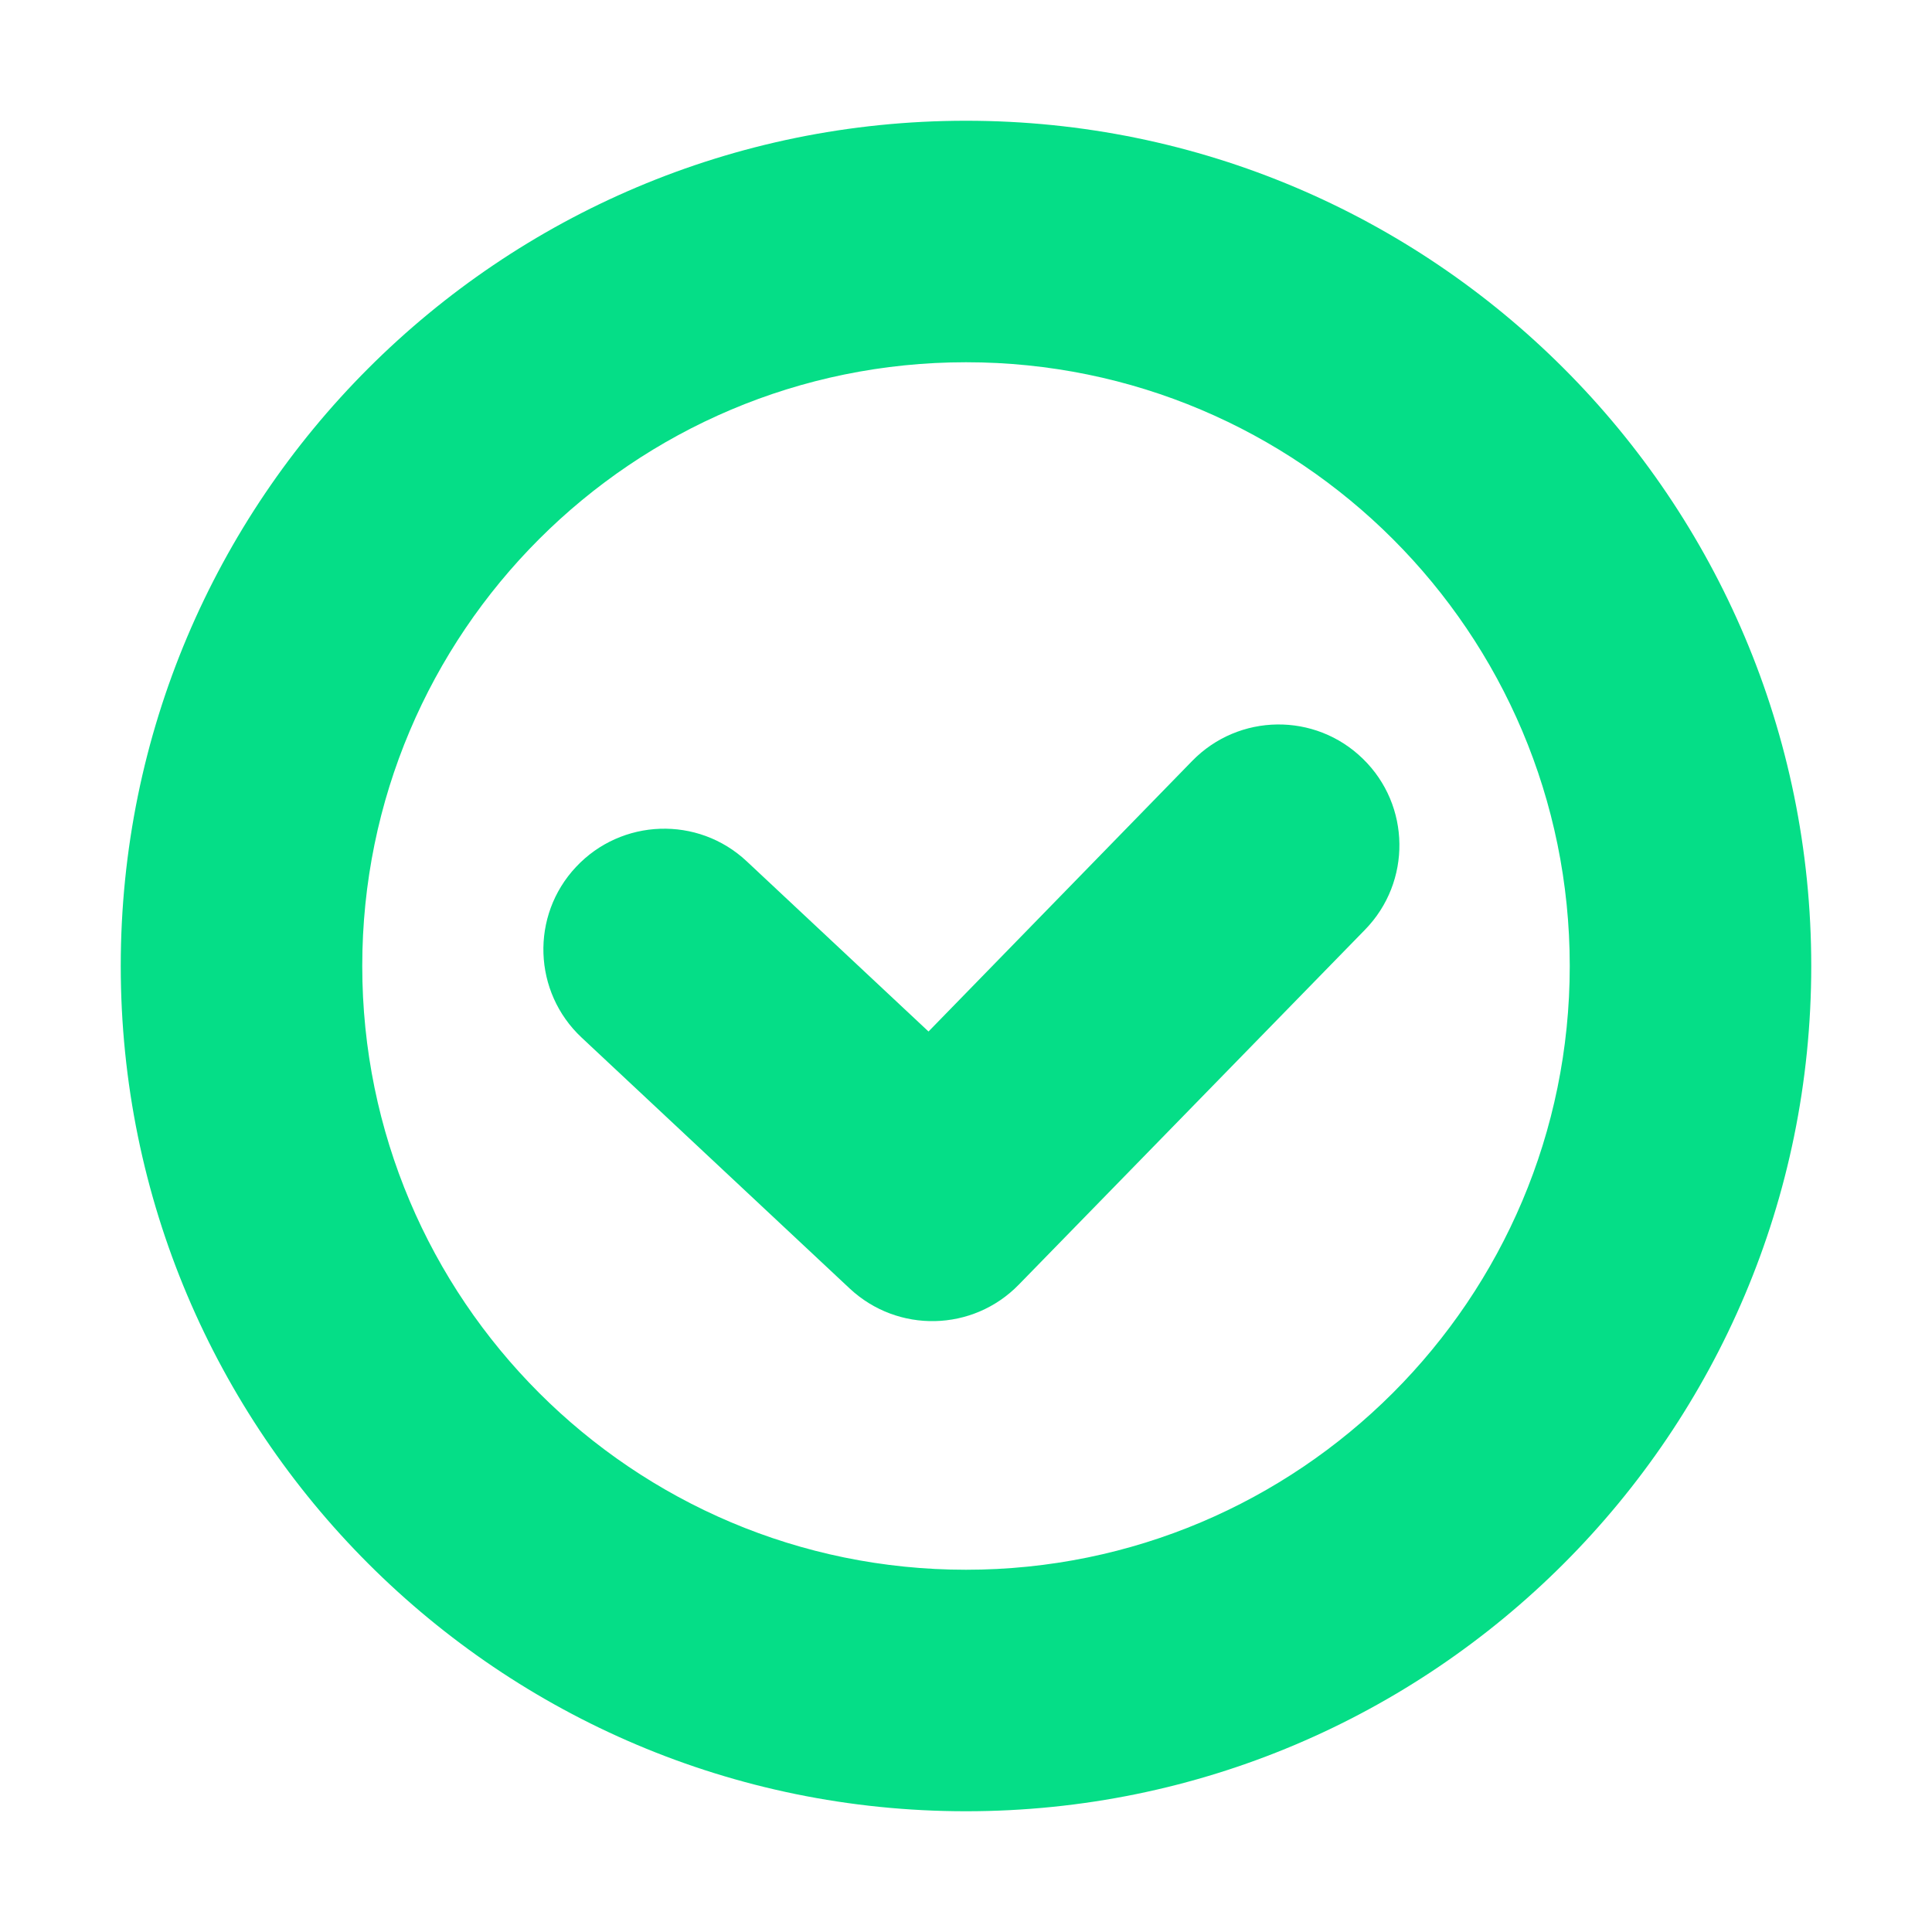
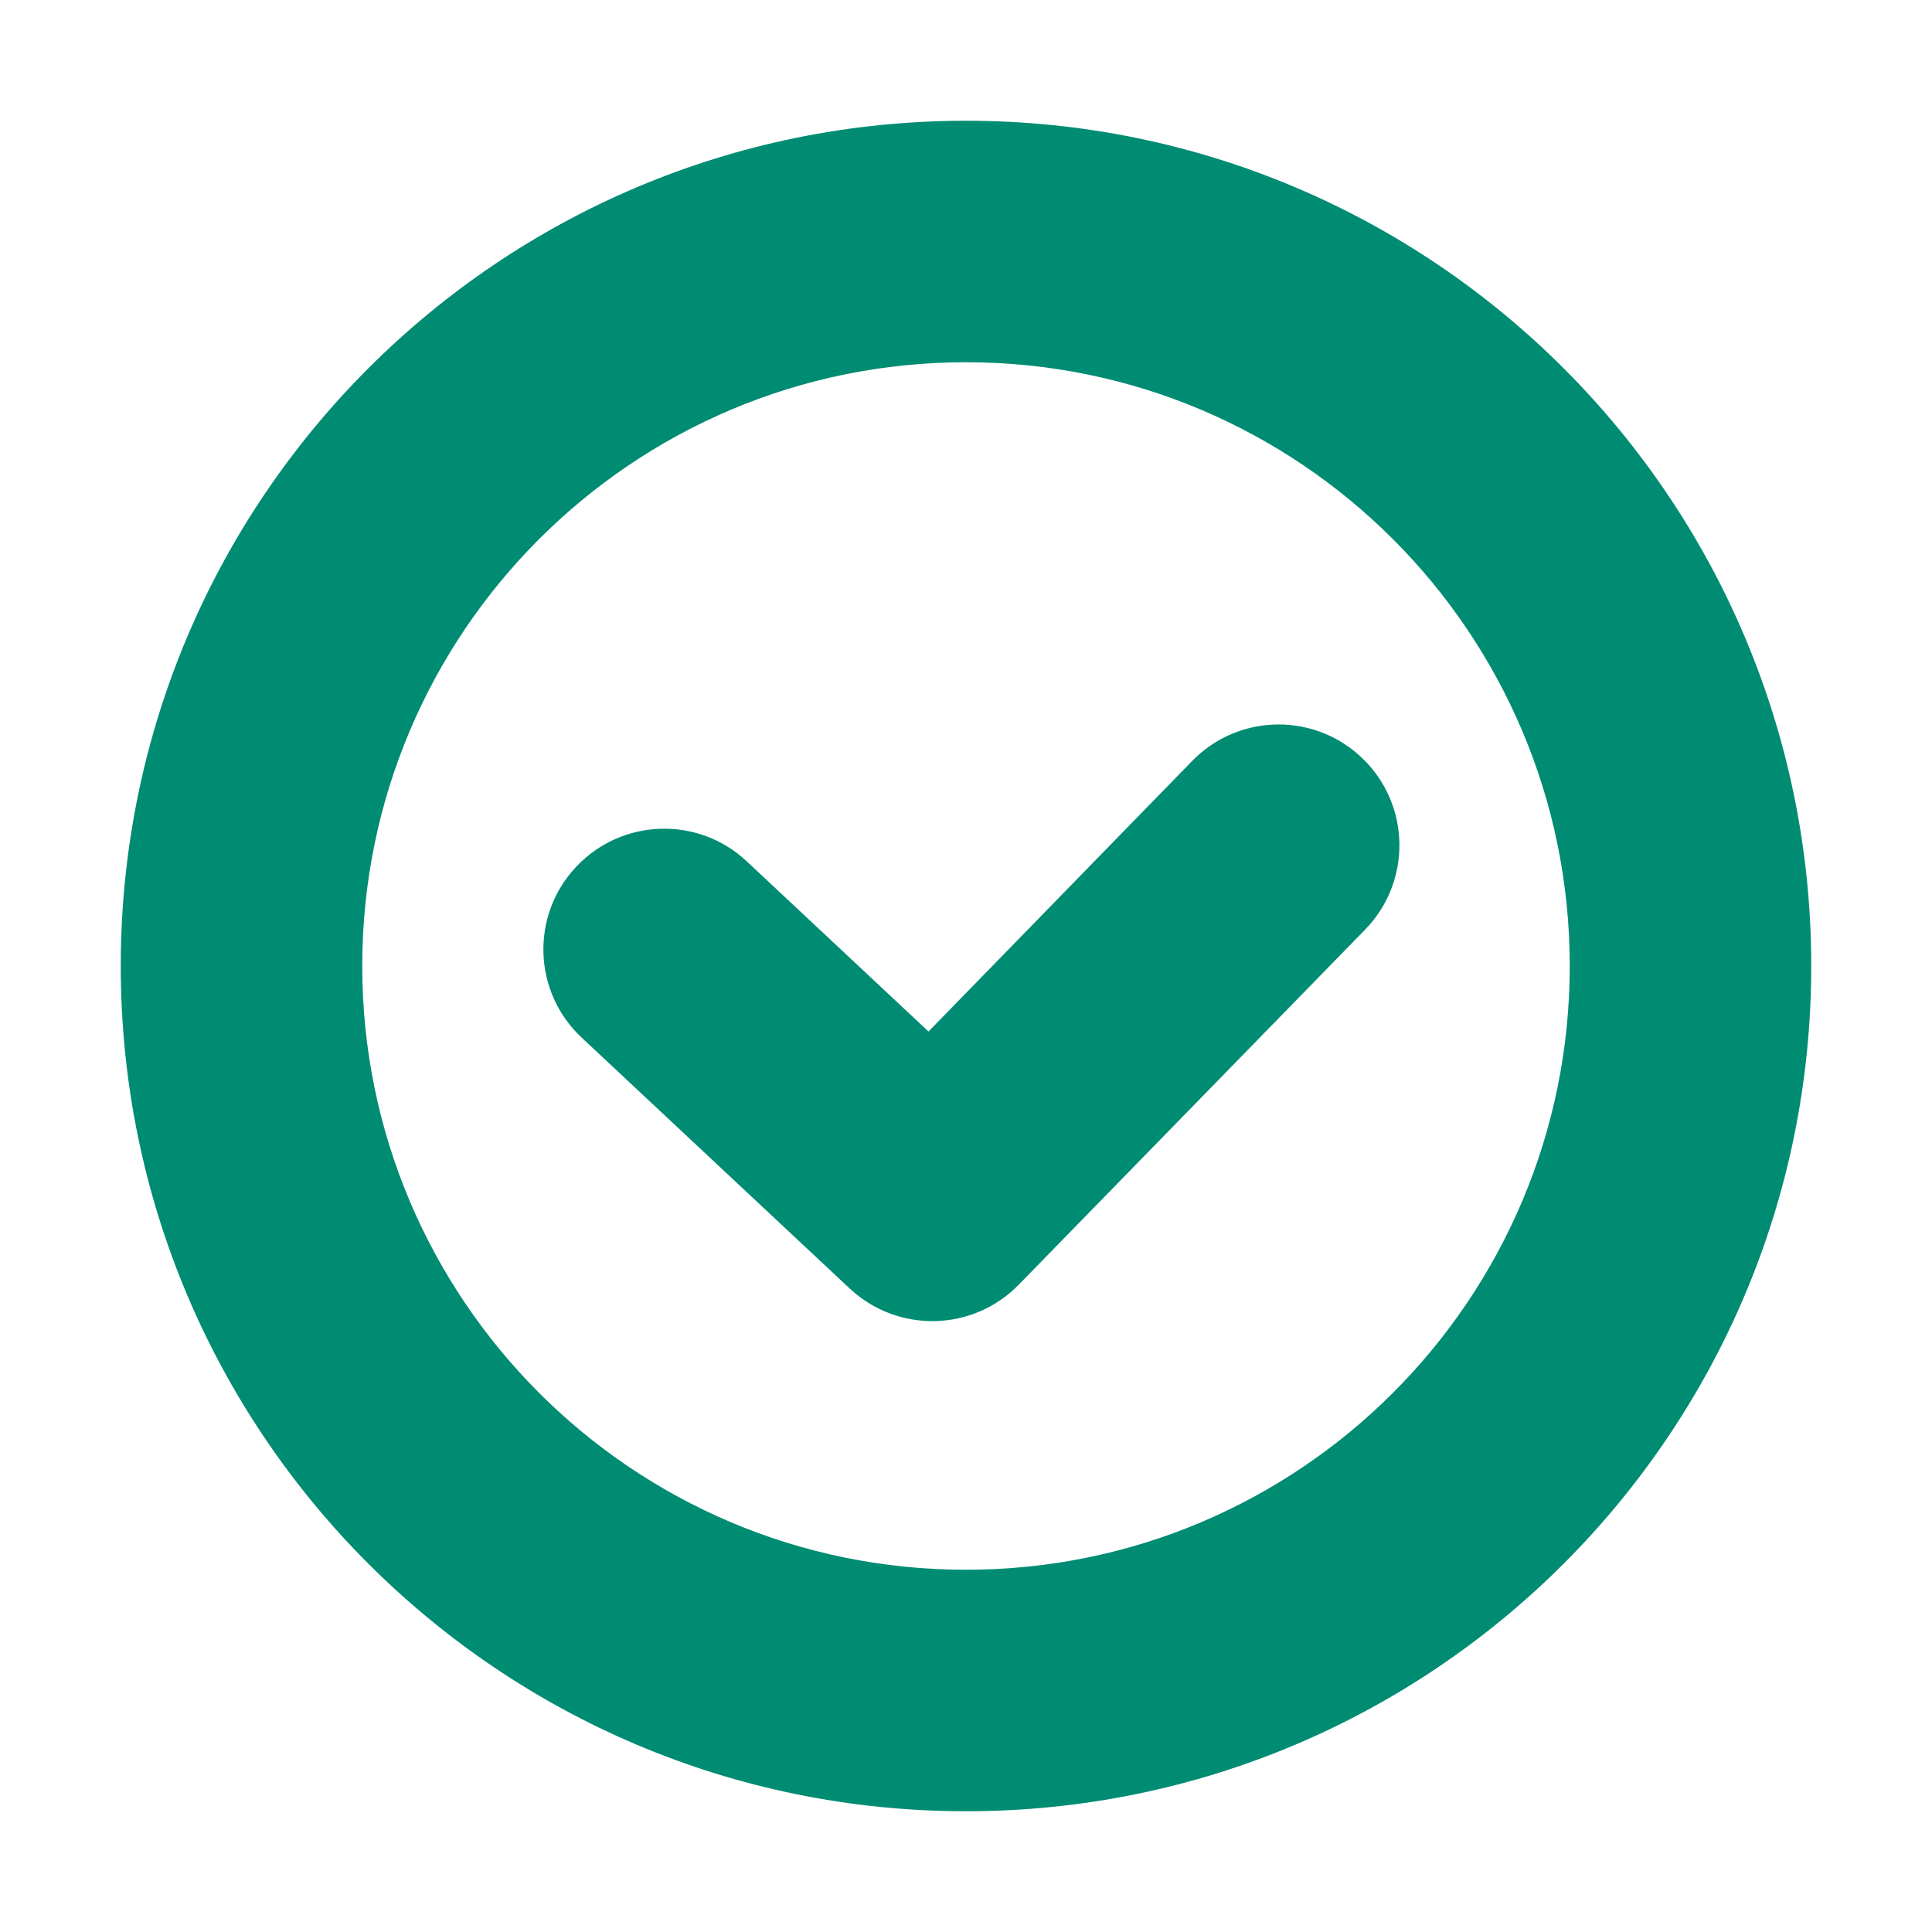
<svg xmlns="http://www.w3.org/2000/svg" width="16" height="16" viewBox="0 0 16 16">
  <g fill="none" fill-rule="evenodd">
    <g>
      <g>
        <path d="M0 0H16V16H0z" transform="translate(-589 -311) translate(589 311)" />
-         <path fill="#05de87" fill-rule="nonzero" d="M8 15c3.866 0 7-3.134 7-7s-3.134-7-7-7-7 3.134-7 7 3.134 7 7 7zm0-2c-2.761 0-5-2.239-5-5s2.239-5 5-5 5 2.239 5 5-2.239 5-5 5z" transform="translate(-589 -311) translate(589 311)" />
-         <path fill="#05de87" fill-rule="nonzero" d="M7.689 8.542l-1.506-1.41c-.403-.377-1.036-.355-1.413.048-.378.403-.356 1.036.047 1.413l2.22 2.078c.398.372 1.02.358 1.4-.032l2.868-2.94c.386-.396.378-1.03-.018-1.415-.395-.386-1.028-.378-1.414.018L7.69 8.542z" transform="translate(-589 -311) translate(589 311)" />
+         <path fill="#008C73" fill-rule="nonzero" d="M8 15c3.866 0 7-3.134 7-7s-3.134-7-7-7-7 3.134-7 7 3.134 7 7 7zm0-2c-2.761 0-5-2.239-5-5s2.239-5 5-5 5 2.239 5 5-2.239 5-5 5z" transform="translate(-589 -311) translate(589 311)" />
+         <path fill="#008C73" fill-rule="nonzero" d="M7.689 8.542l-1.506-1.41c-.403-.377-1.036-.355-1.413.048-.378.403-.356 1.036.047 1.413l2.22 2.078c.398.372 1.02.358 1.4-.032l2.868-2.94c.386-.396.378-1.03-.018-1.415-.395-.386-1.028-.378-1.414.018L7.69 8.542z" transform="translate(-589 -311) translate(589 311)" />
      </g>
    </g>
  </g>
</svg>
